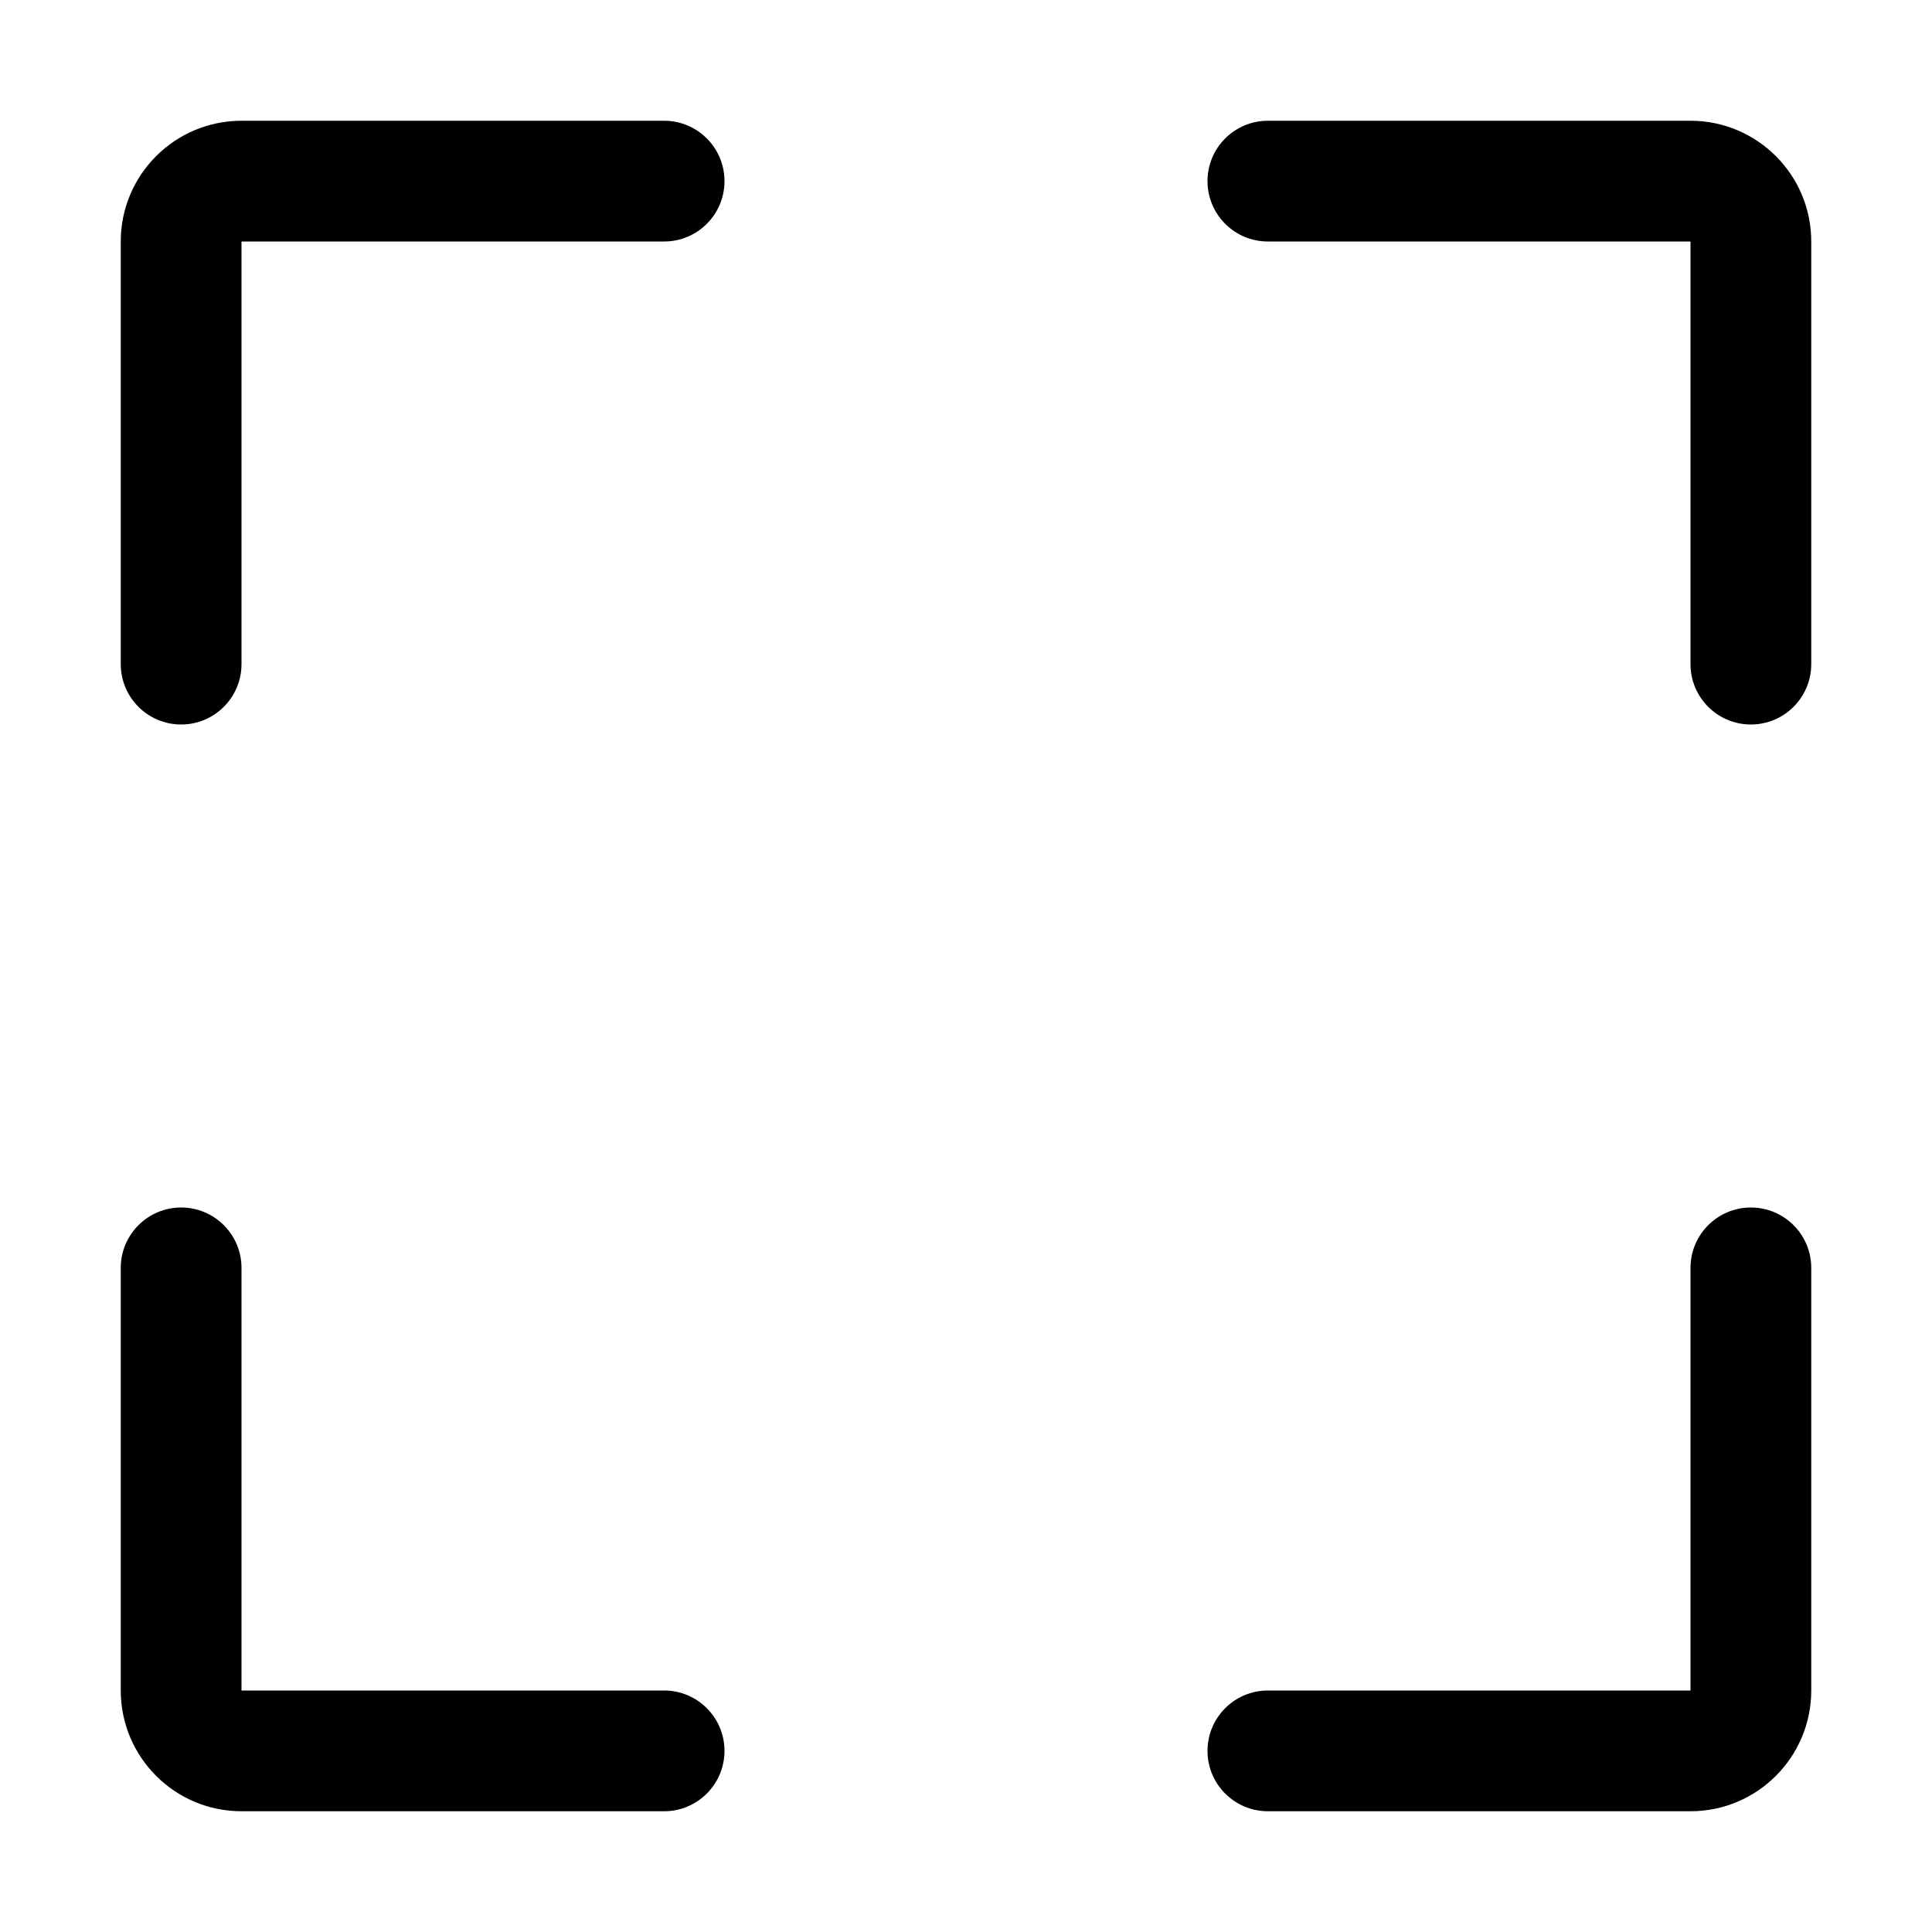
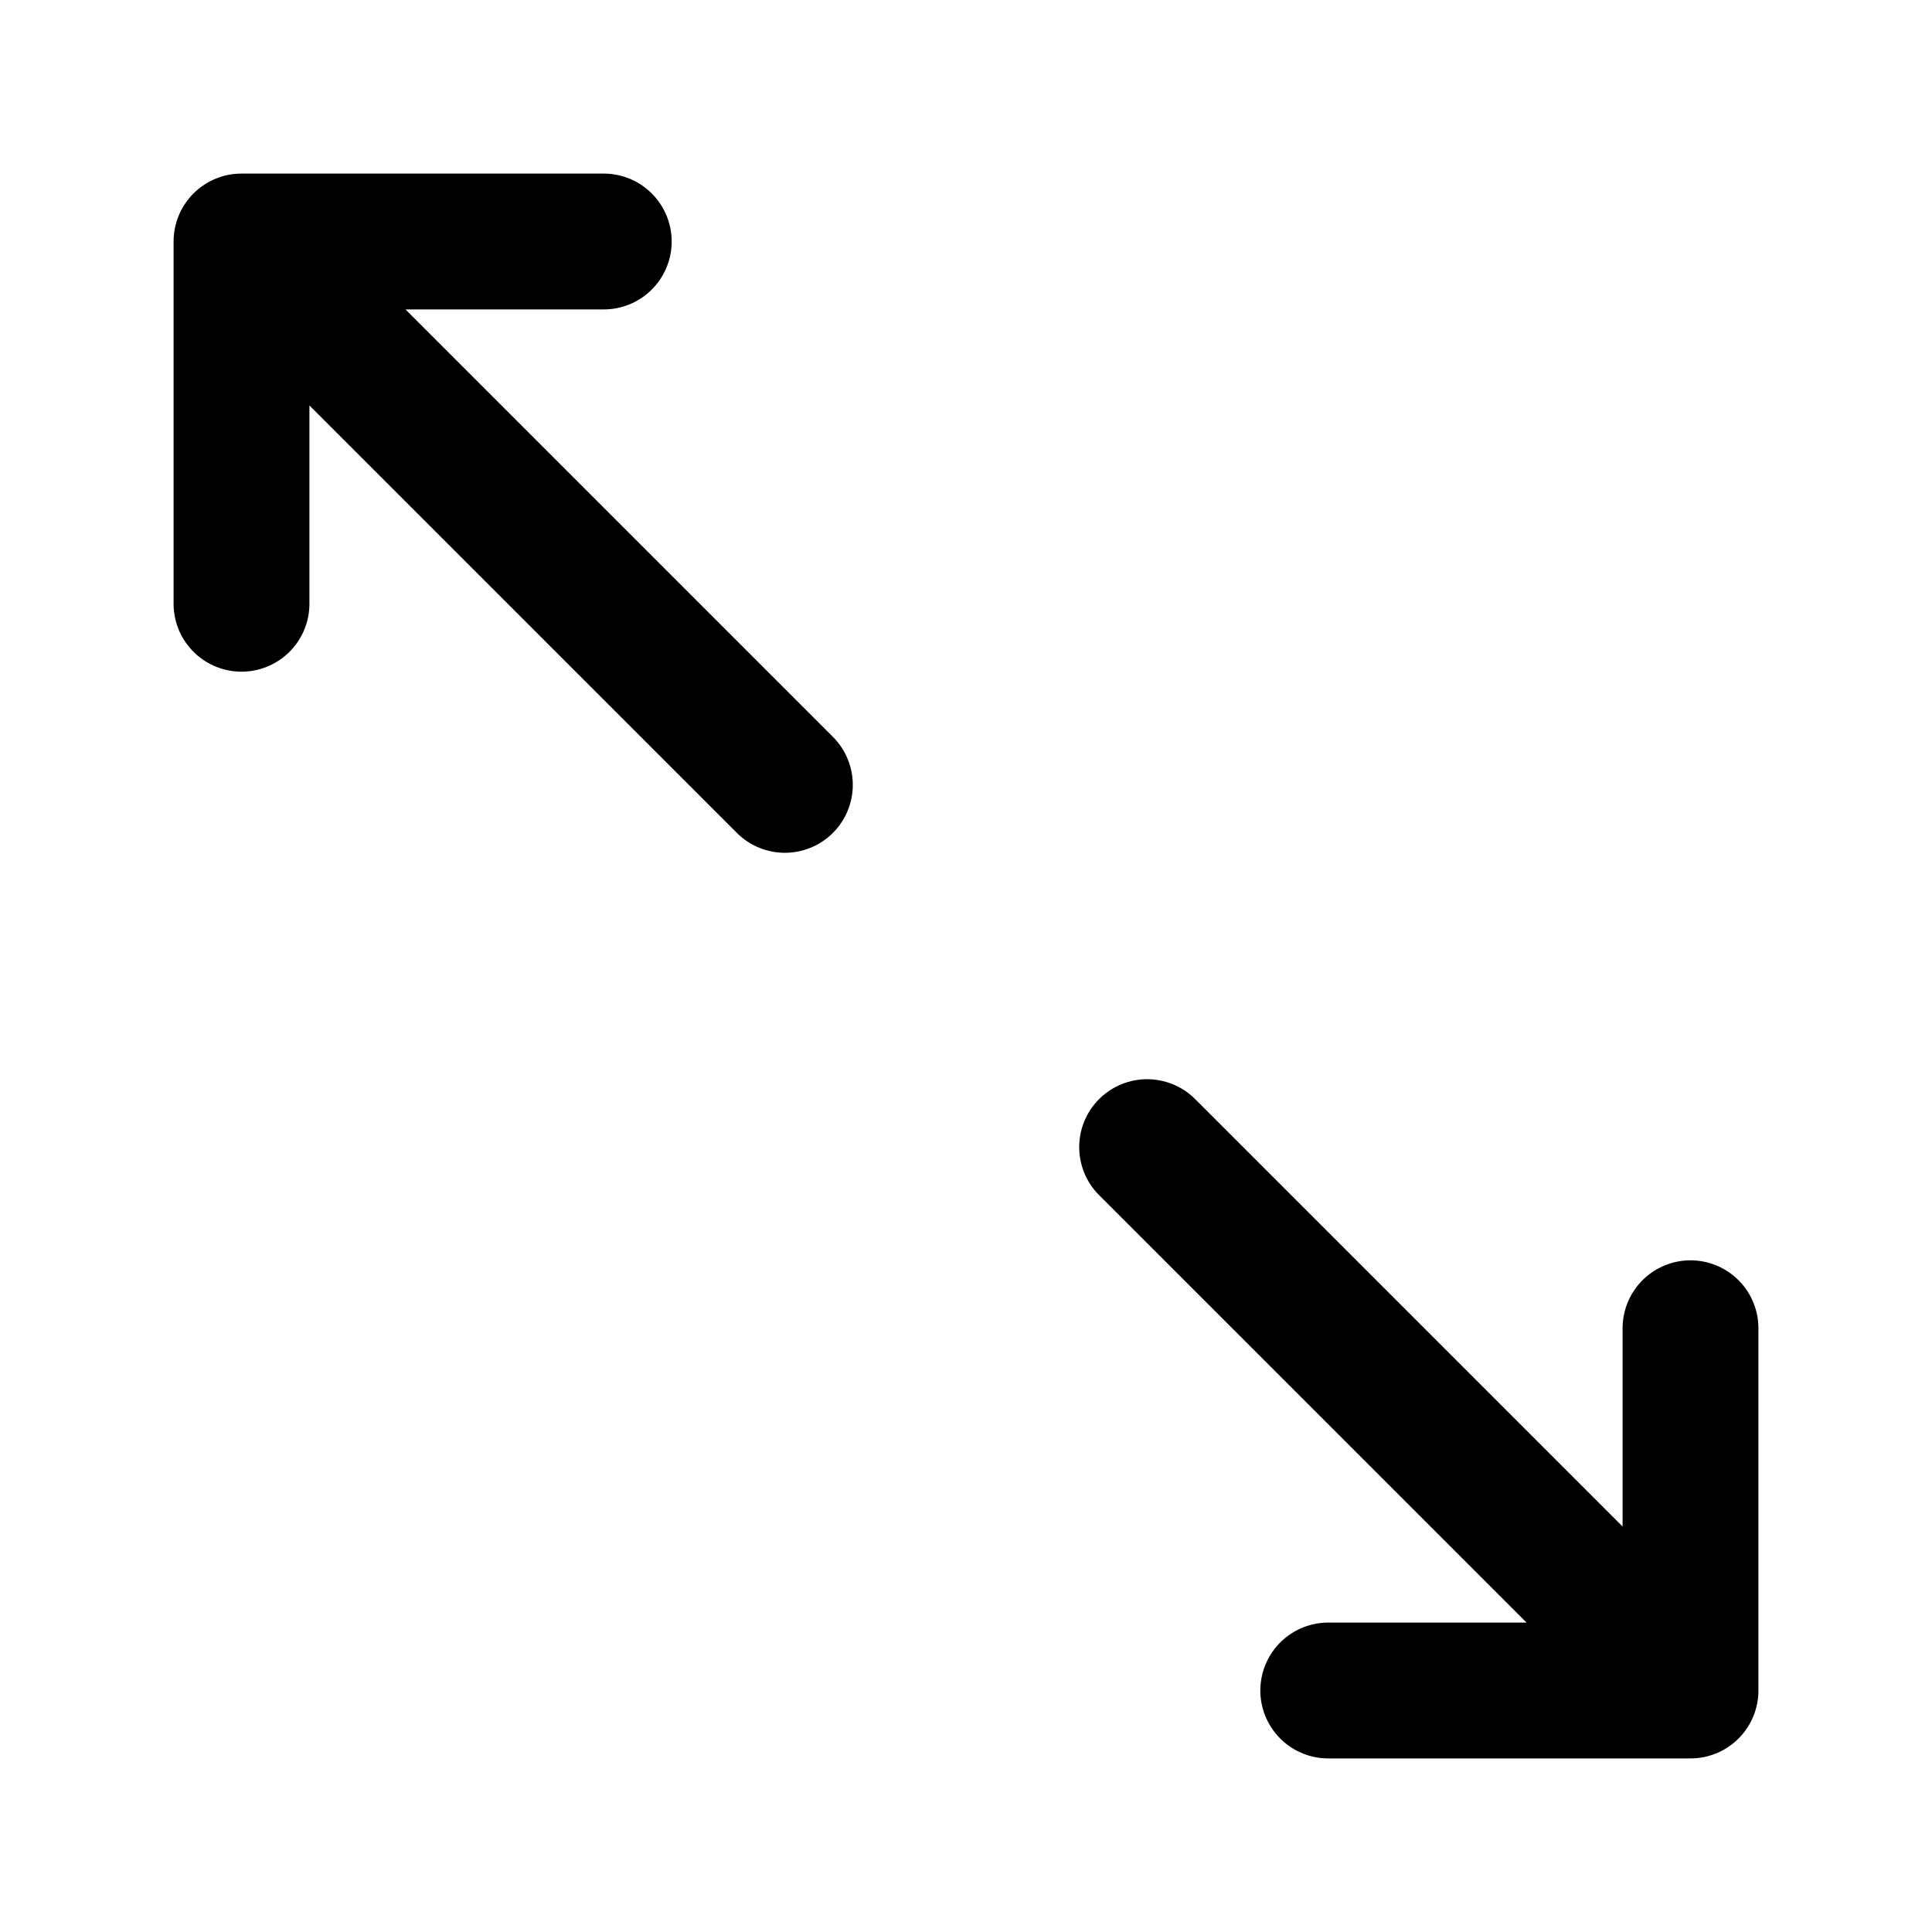
- <svg xmlns="http://www.w3.org/2000/svg" width="24" height="24" viewBox="0 0 24 24">
-   <path d="M3 1.5C2.172 1.5 1.5 2.172 1.5 3V8.25C1.5 8.664 1.836 9 2.25 9C2.664 9 3 8.664 3 8.25V3H8.25C8.664 3 9 2.664 9 2.25C9 1.836 8.664 1.5 8.25 1.5H3Z" />
-   <path d="M21 22.5C21.828 22.5 22.5 21.828 22.5 21V15.75C22.5 15.336 22.164 15 21.75 15C21.336 15 21 15.336 21 15.75V21H15.75C15.336 21 15 21.336 15 21.75C15 22.164 15.336 22.5 15.75 22.5H21Z" />
-   <path d="M3 22.5C2.172 22.5 1.5 21.828 1.5 21V15.75C1.5 15.336 1.836 15 2.25 15C2.664 15 3 15.336 3 15.75L3 21H8.25C8.664 21 9 21.336 9 21.75C9 22.164 8.664 22.5 8.25 22.5H3Z" />
-   <path d="M22.5 3C22.5 2.172 21.828 1.5 21 1.5H15.75C15.336 1.5 15 1.836 15 2.25C15 2.664 15.336 3 15.75 3L21 3L21 8.25C21 8.664 21.336 9 21.75 9C22.164 9 22.5 8.664 22.5 8.25L22.5 3Z" />
+ <svg xmlns="http://www.w3.org/2000/svg" viewBox="0 0 64 64" width="64" height="64">
+   <path d="M26 26L8 8m0 0h12M8 8v12" stroke="currentColor" stroke-width="4.5" stroke-linecap="round" stroke-linejoin="round" fill="none" />
+   <path d="M38 38l18 18m0 0H44m12 0V44" stroke="currentColor" stroke-width="4.5" stroke-linecap="round" stroke-linejoin="round" fill="none" />
</svg>
